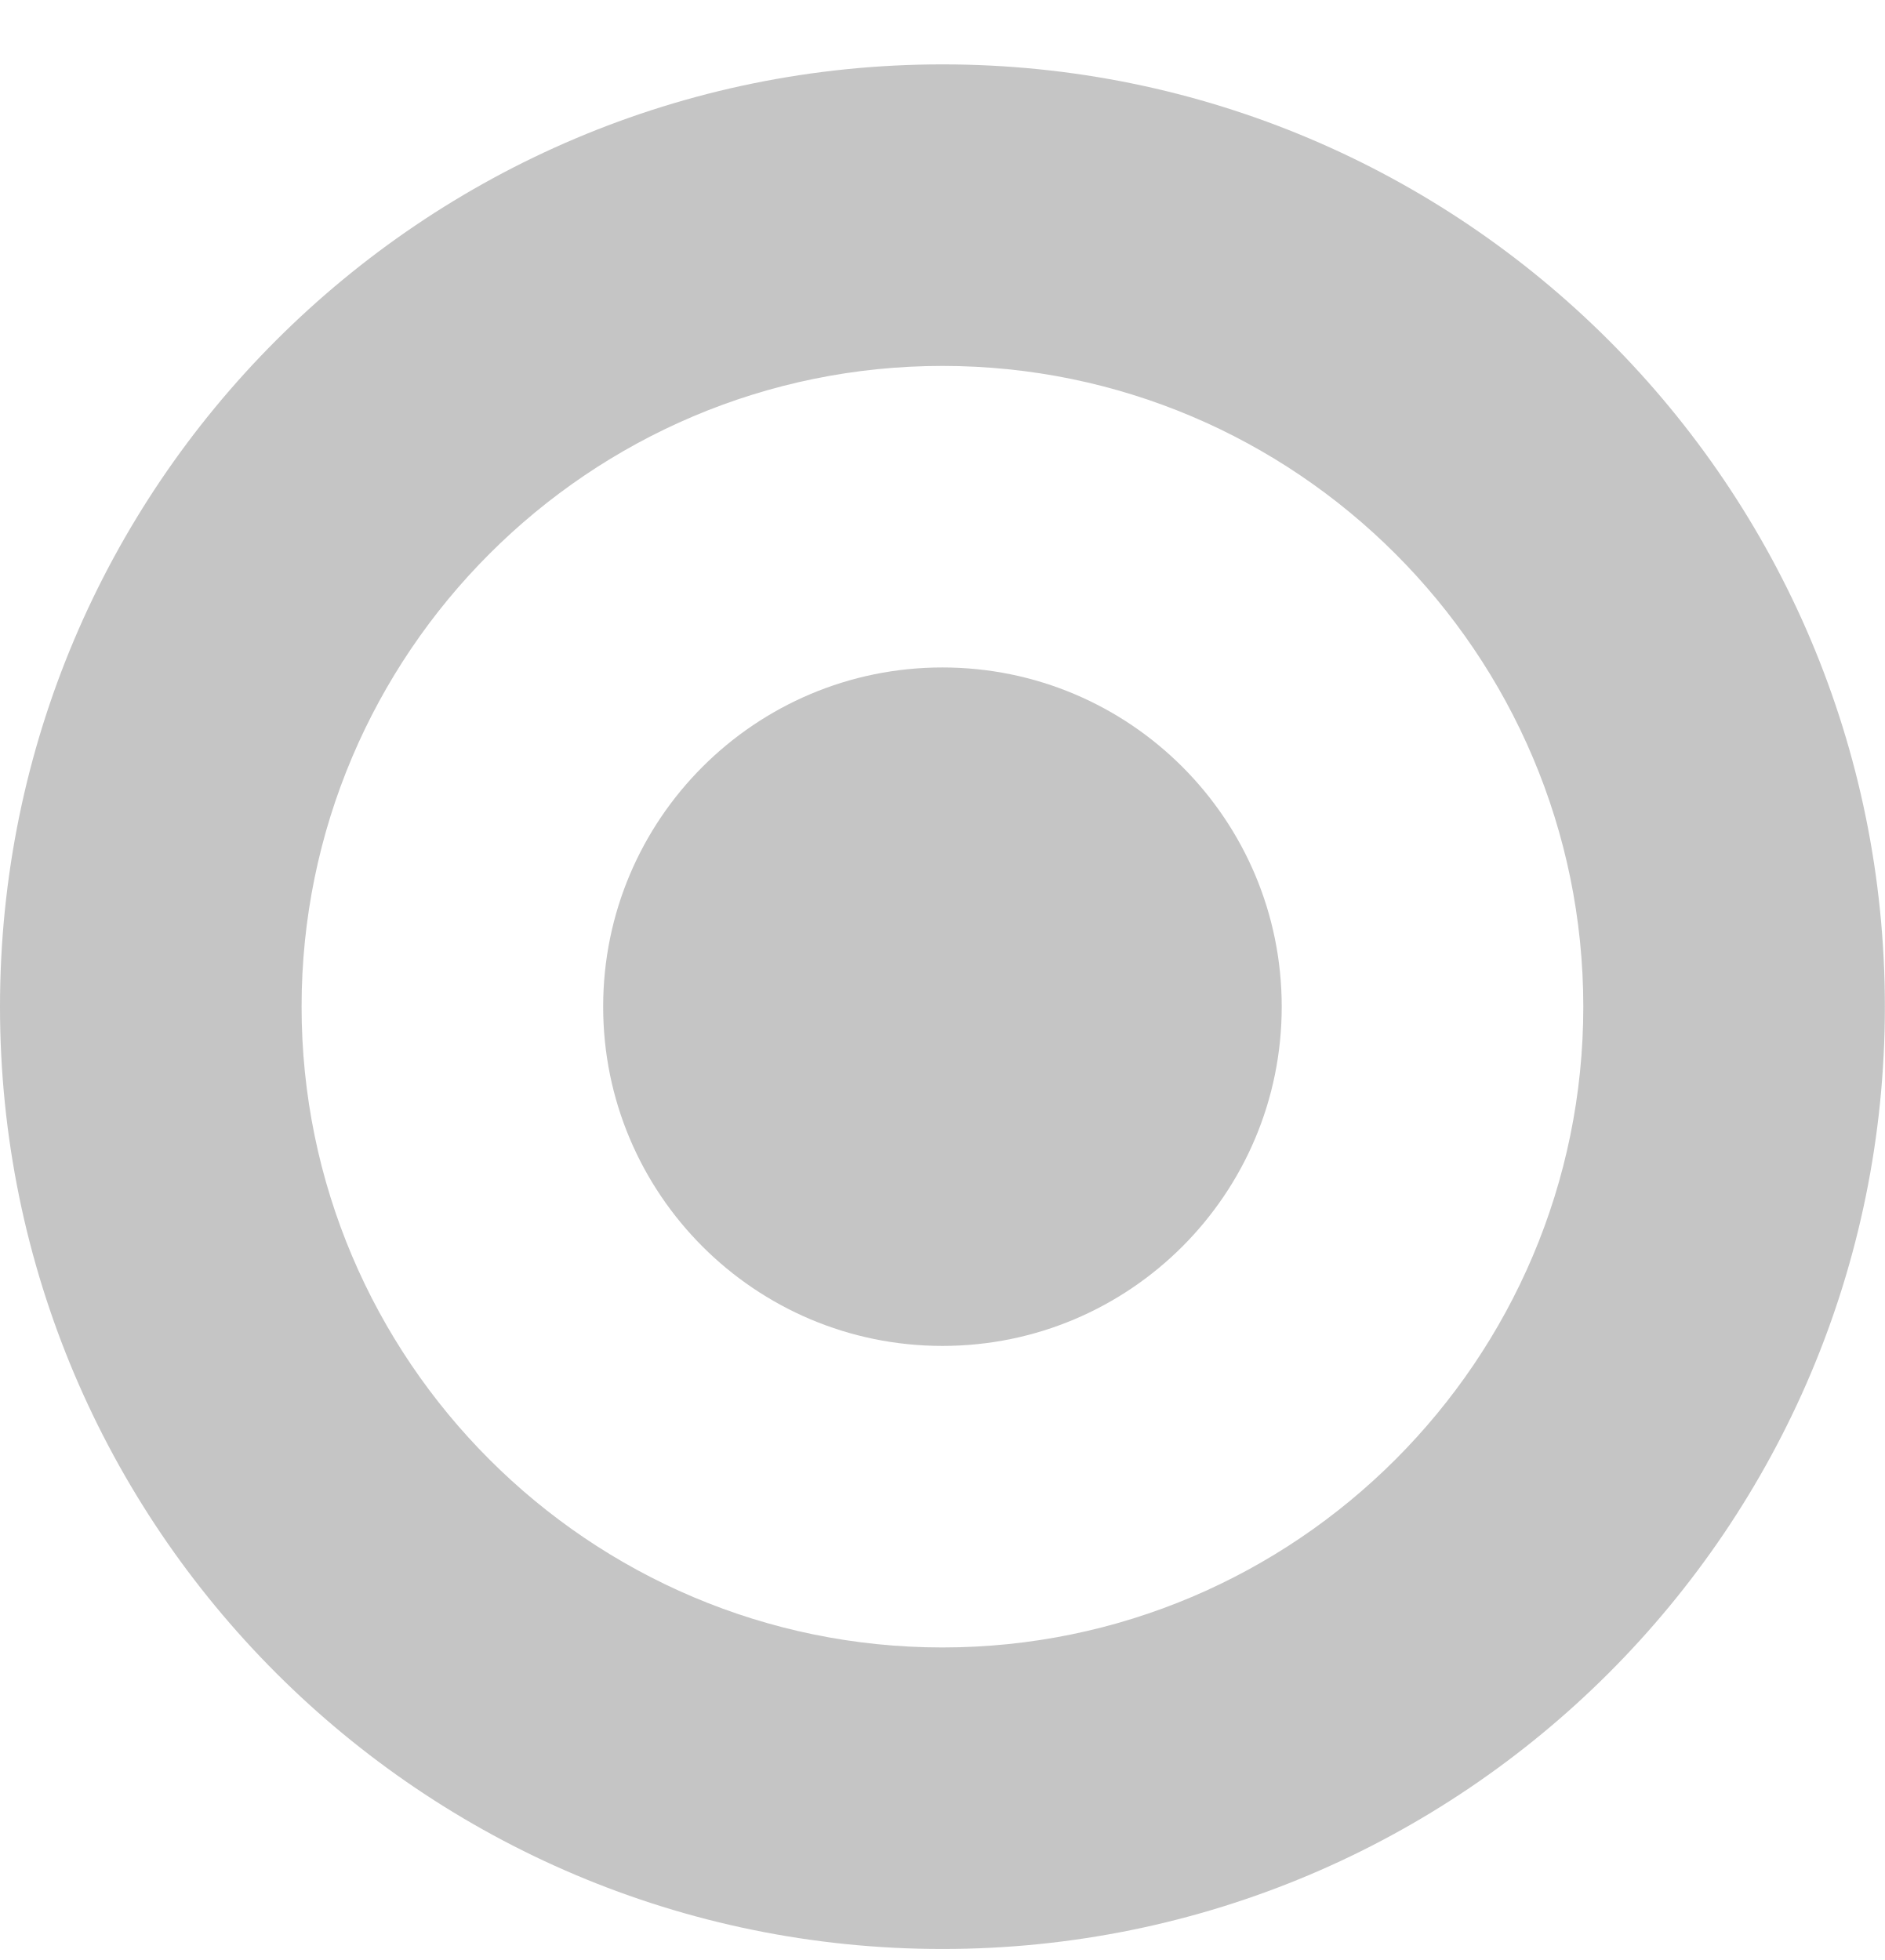
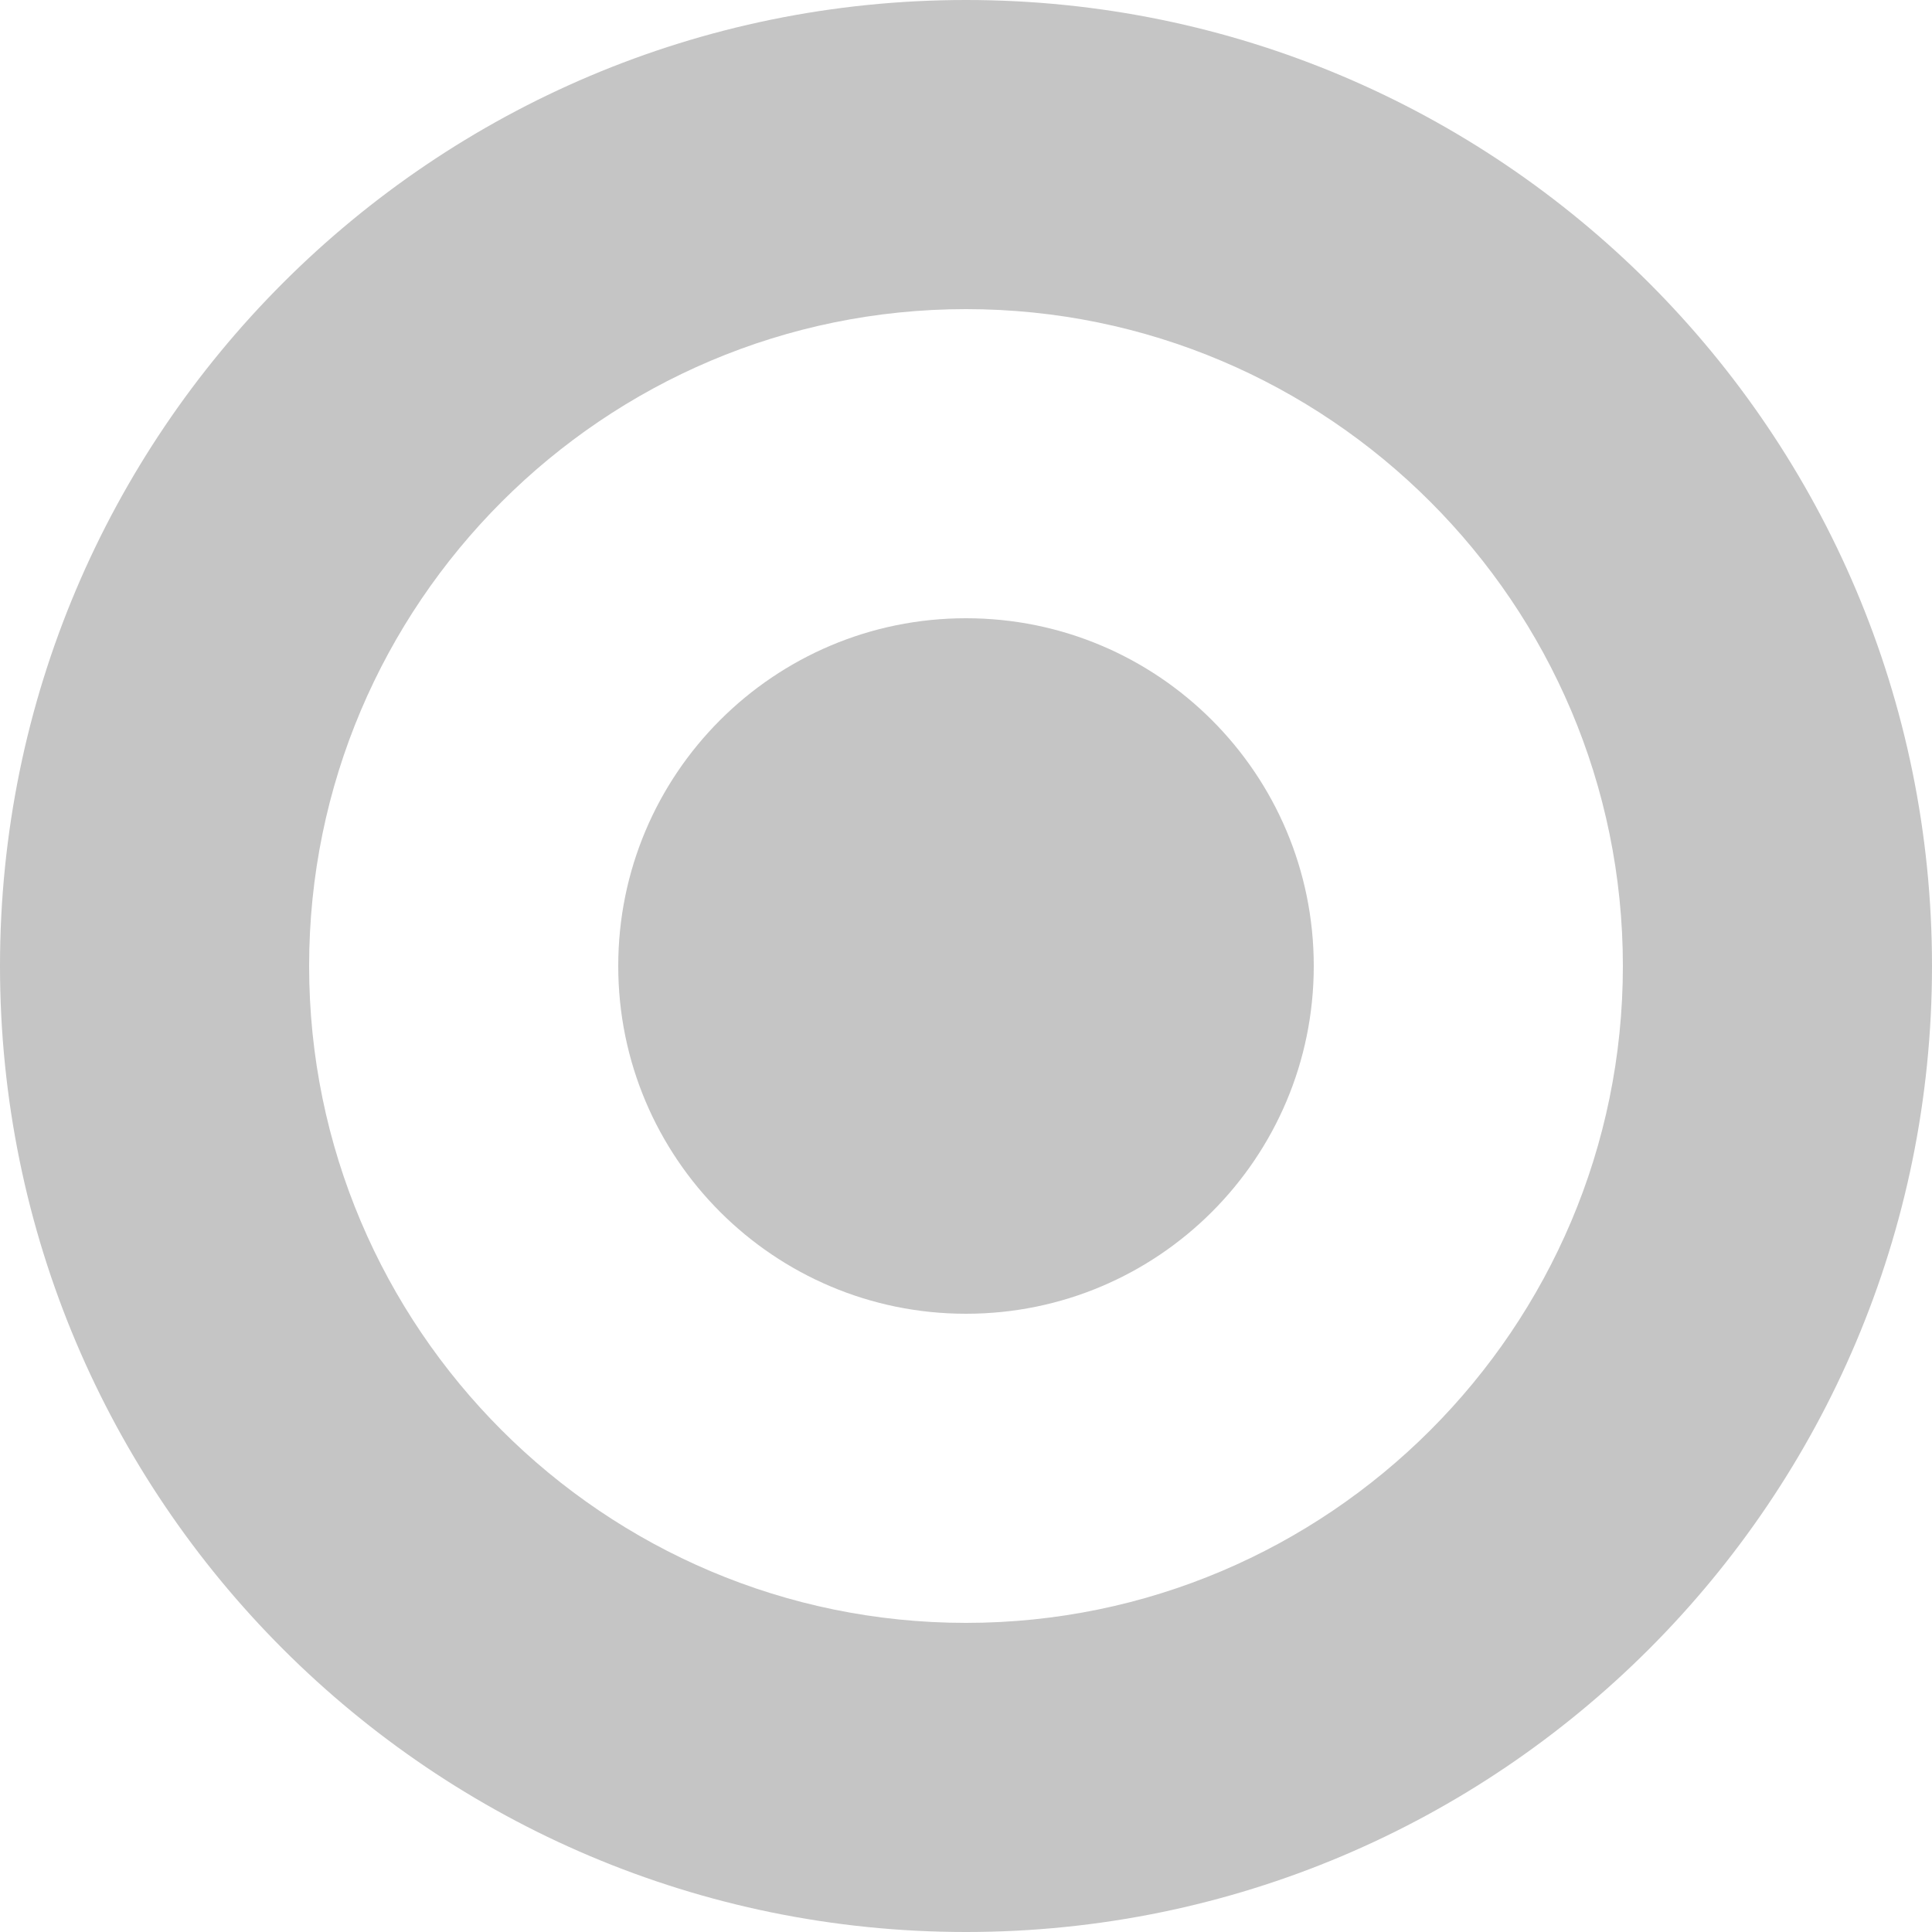
- <svg xmlns="http://www.w3.org/2000/svg" width="25" height="26" fill="none">
-   <path fill-rule="evenodd" clip-rule="evenodd" d="M0 13.354C0 6.451 5.597.854 12.5.854S25 6.451 25 13.354s-5.597 12.5-12.5 12.5S0 20.257 0 13.354zm21 0c0-4.687-3.813-8.5-8.5-8.5-4.687 0-8.5 3.813-8.5 8.5 0 4.687 3.813 8.5 8.5 8.5 4.687 0 8.5-3.813 8.5-8.5z" fill="#C5C5C5" />
-   <path d="M12.5 17.854a4.5 4.5 0 100-9 4.5 4.5 0 000 9z" fill="#C5C5C5" />
+ <svg xmlns="http://www.w3.org/2000/svg" width="25" height="25" viewBox="0 0 25 25">
+   <path fill="#c5c5c5" d="M12.5 4c4.687 0 8.5 3.813 8.5 8.5 0 4.687-3.813 8.5-8.5 8.5C7.813 21 4 17.187 4 12.5 4 7.813 7.813 4 12.5 4m0-4C5.597 0 0 5.597 0 12.5S5.597 25 12.5 25 25 19.403 25 12.5 19.403 0 12.5 0z" />
+   <circle fill="#c5c5c5" cx="12.5" cy="12.5" r="4.5" />
</svg>
